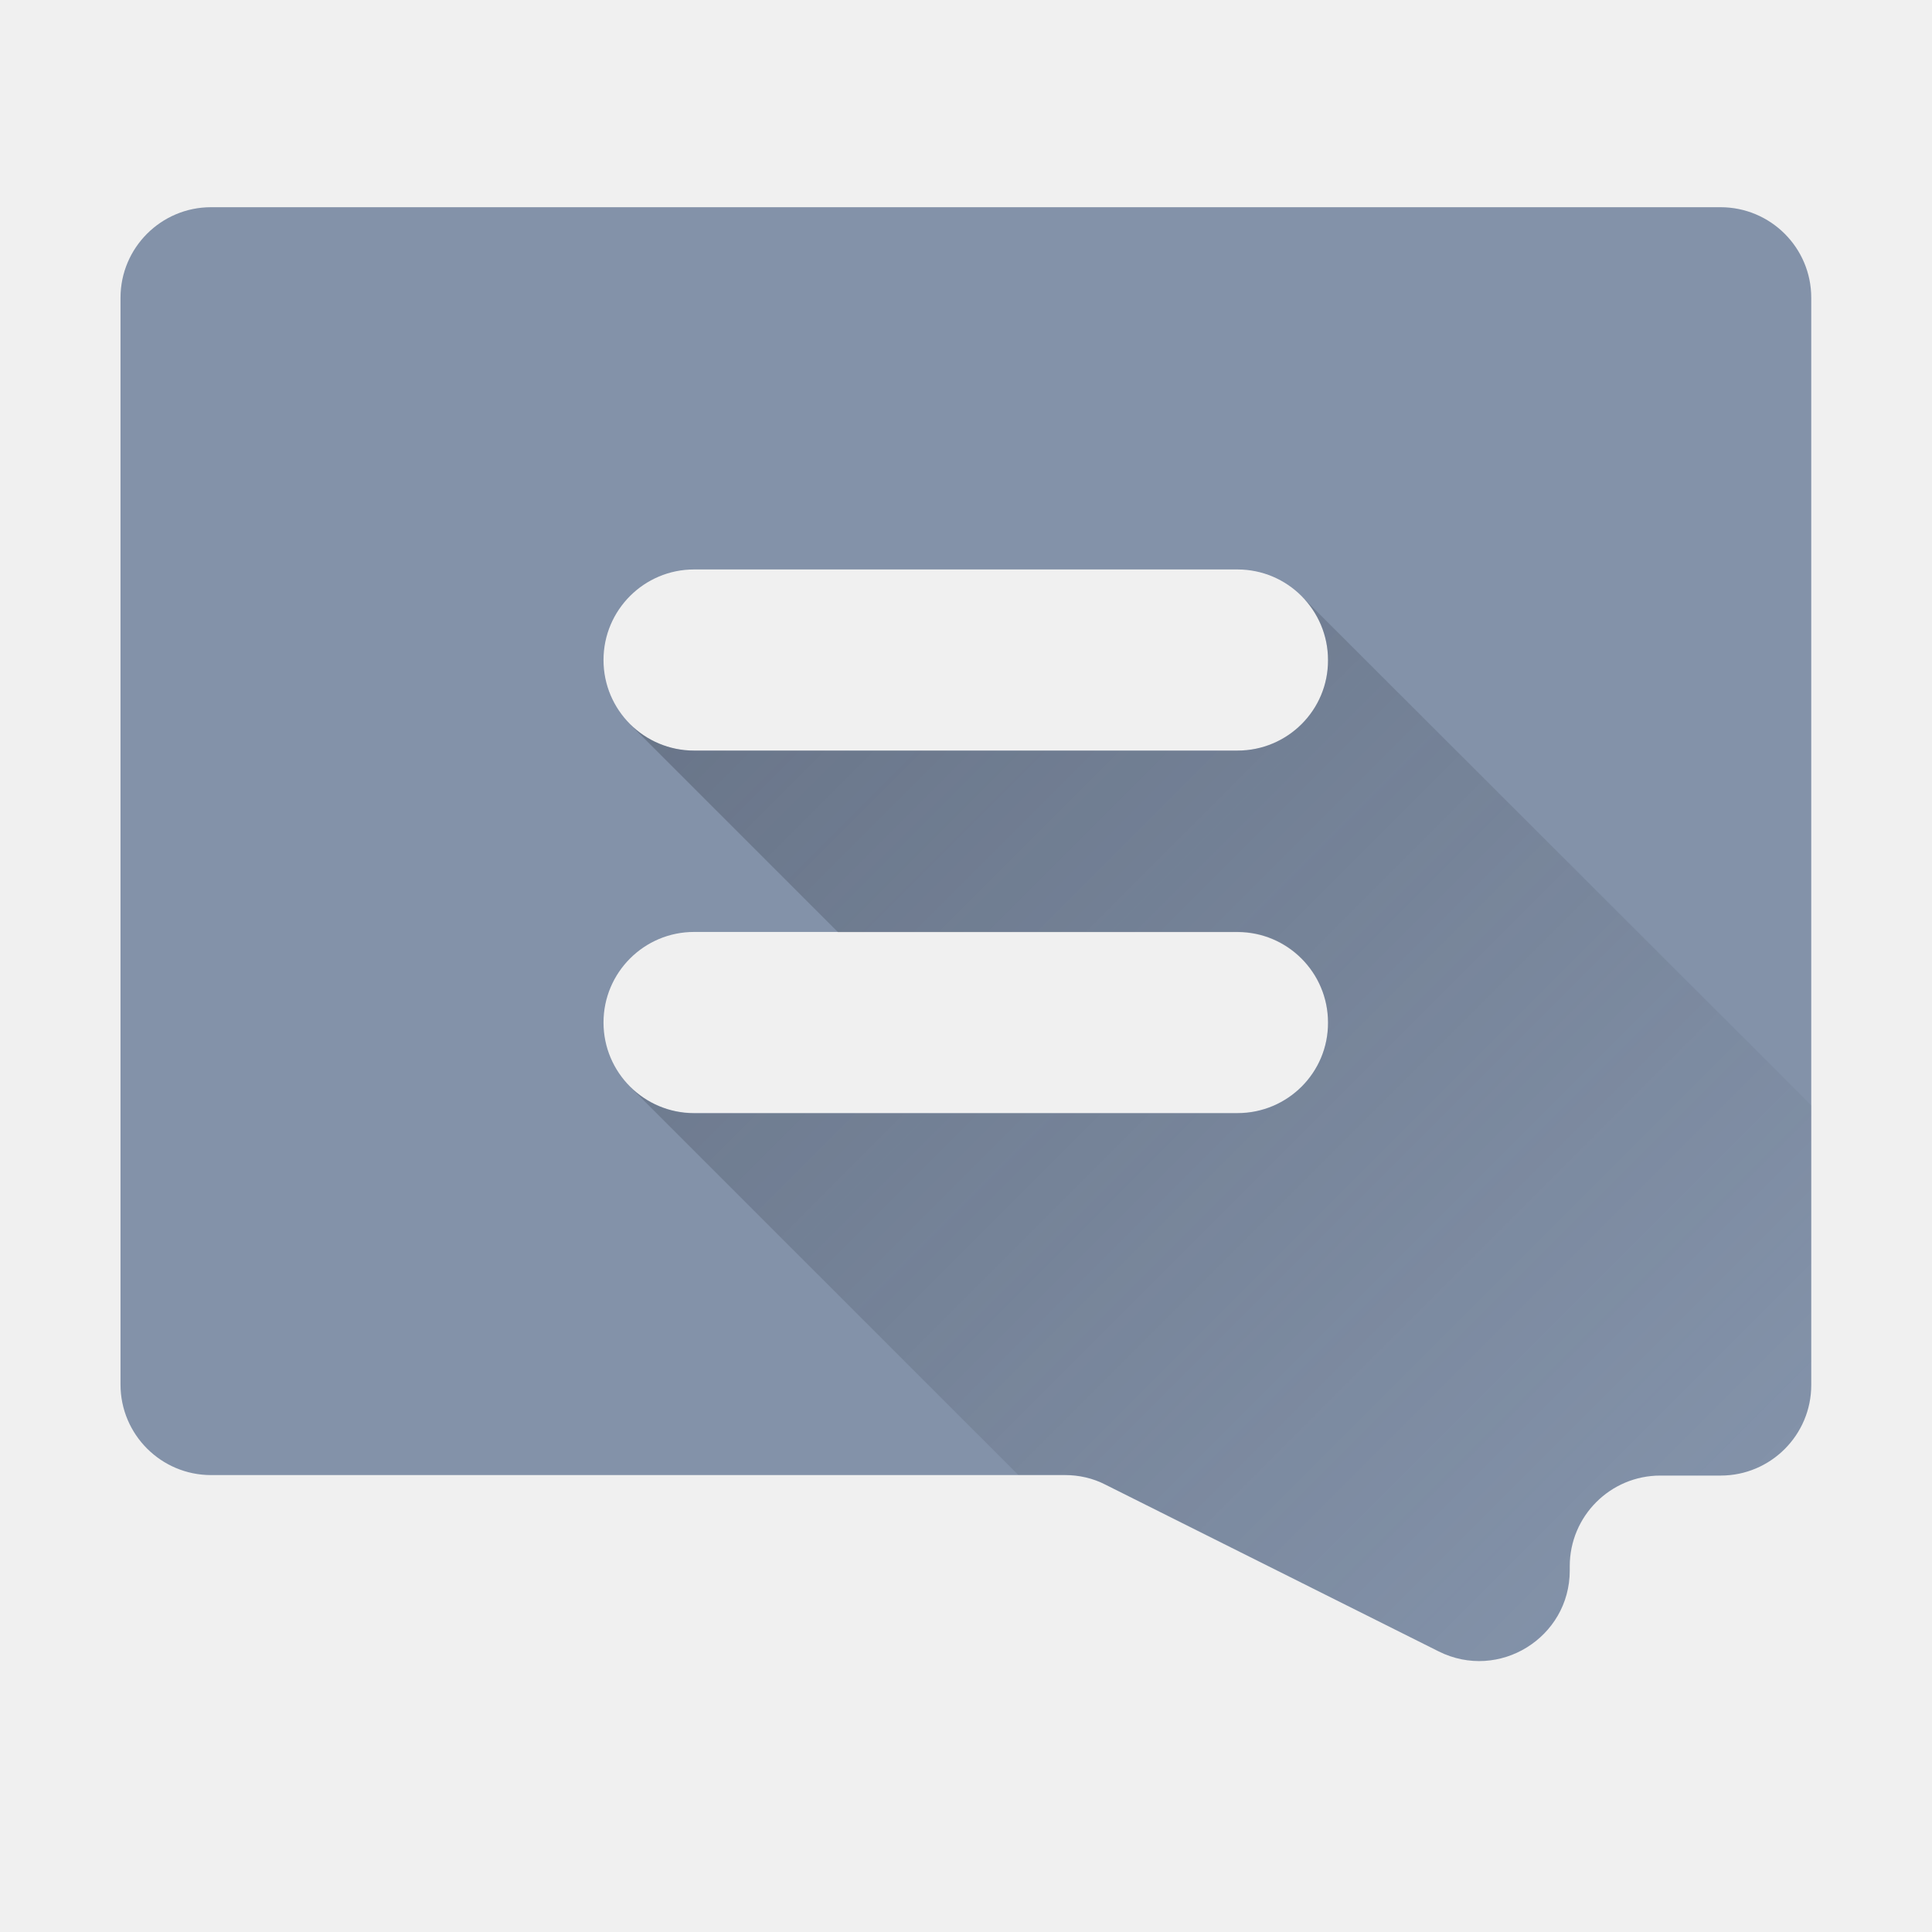
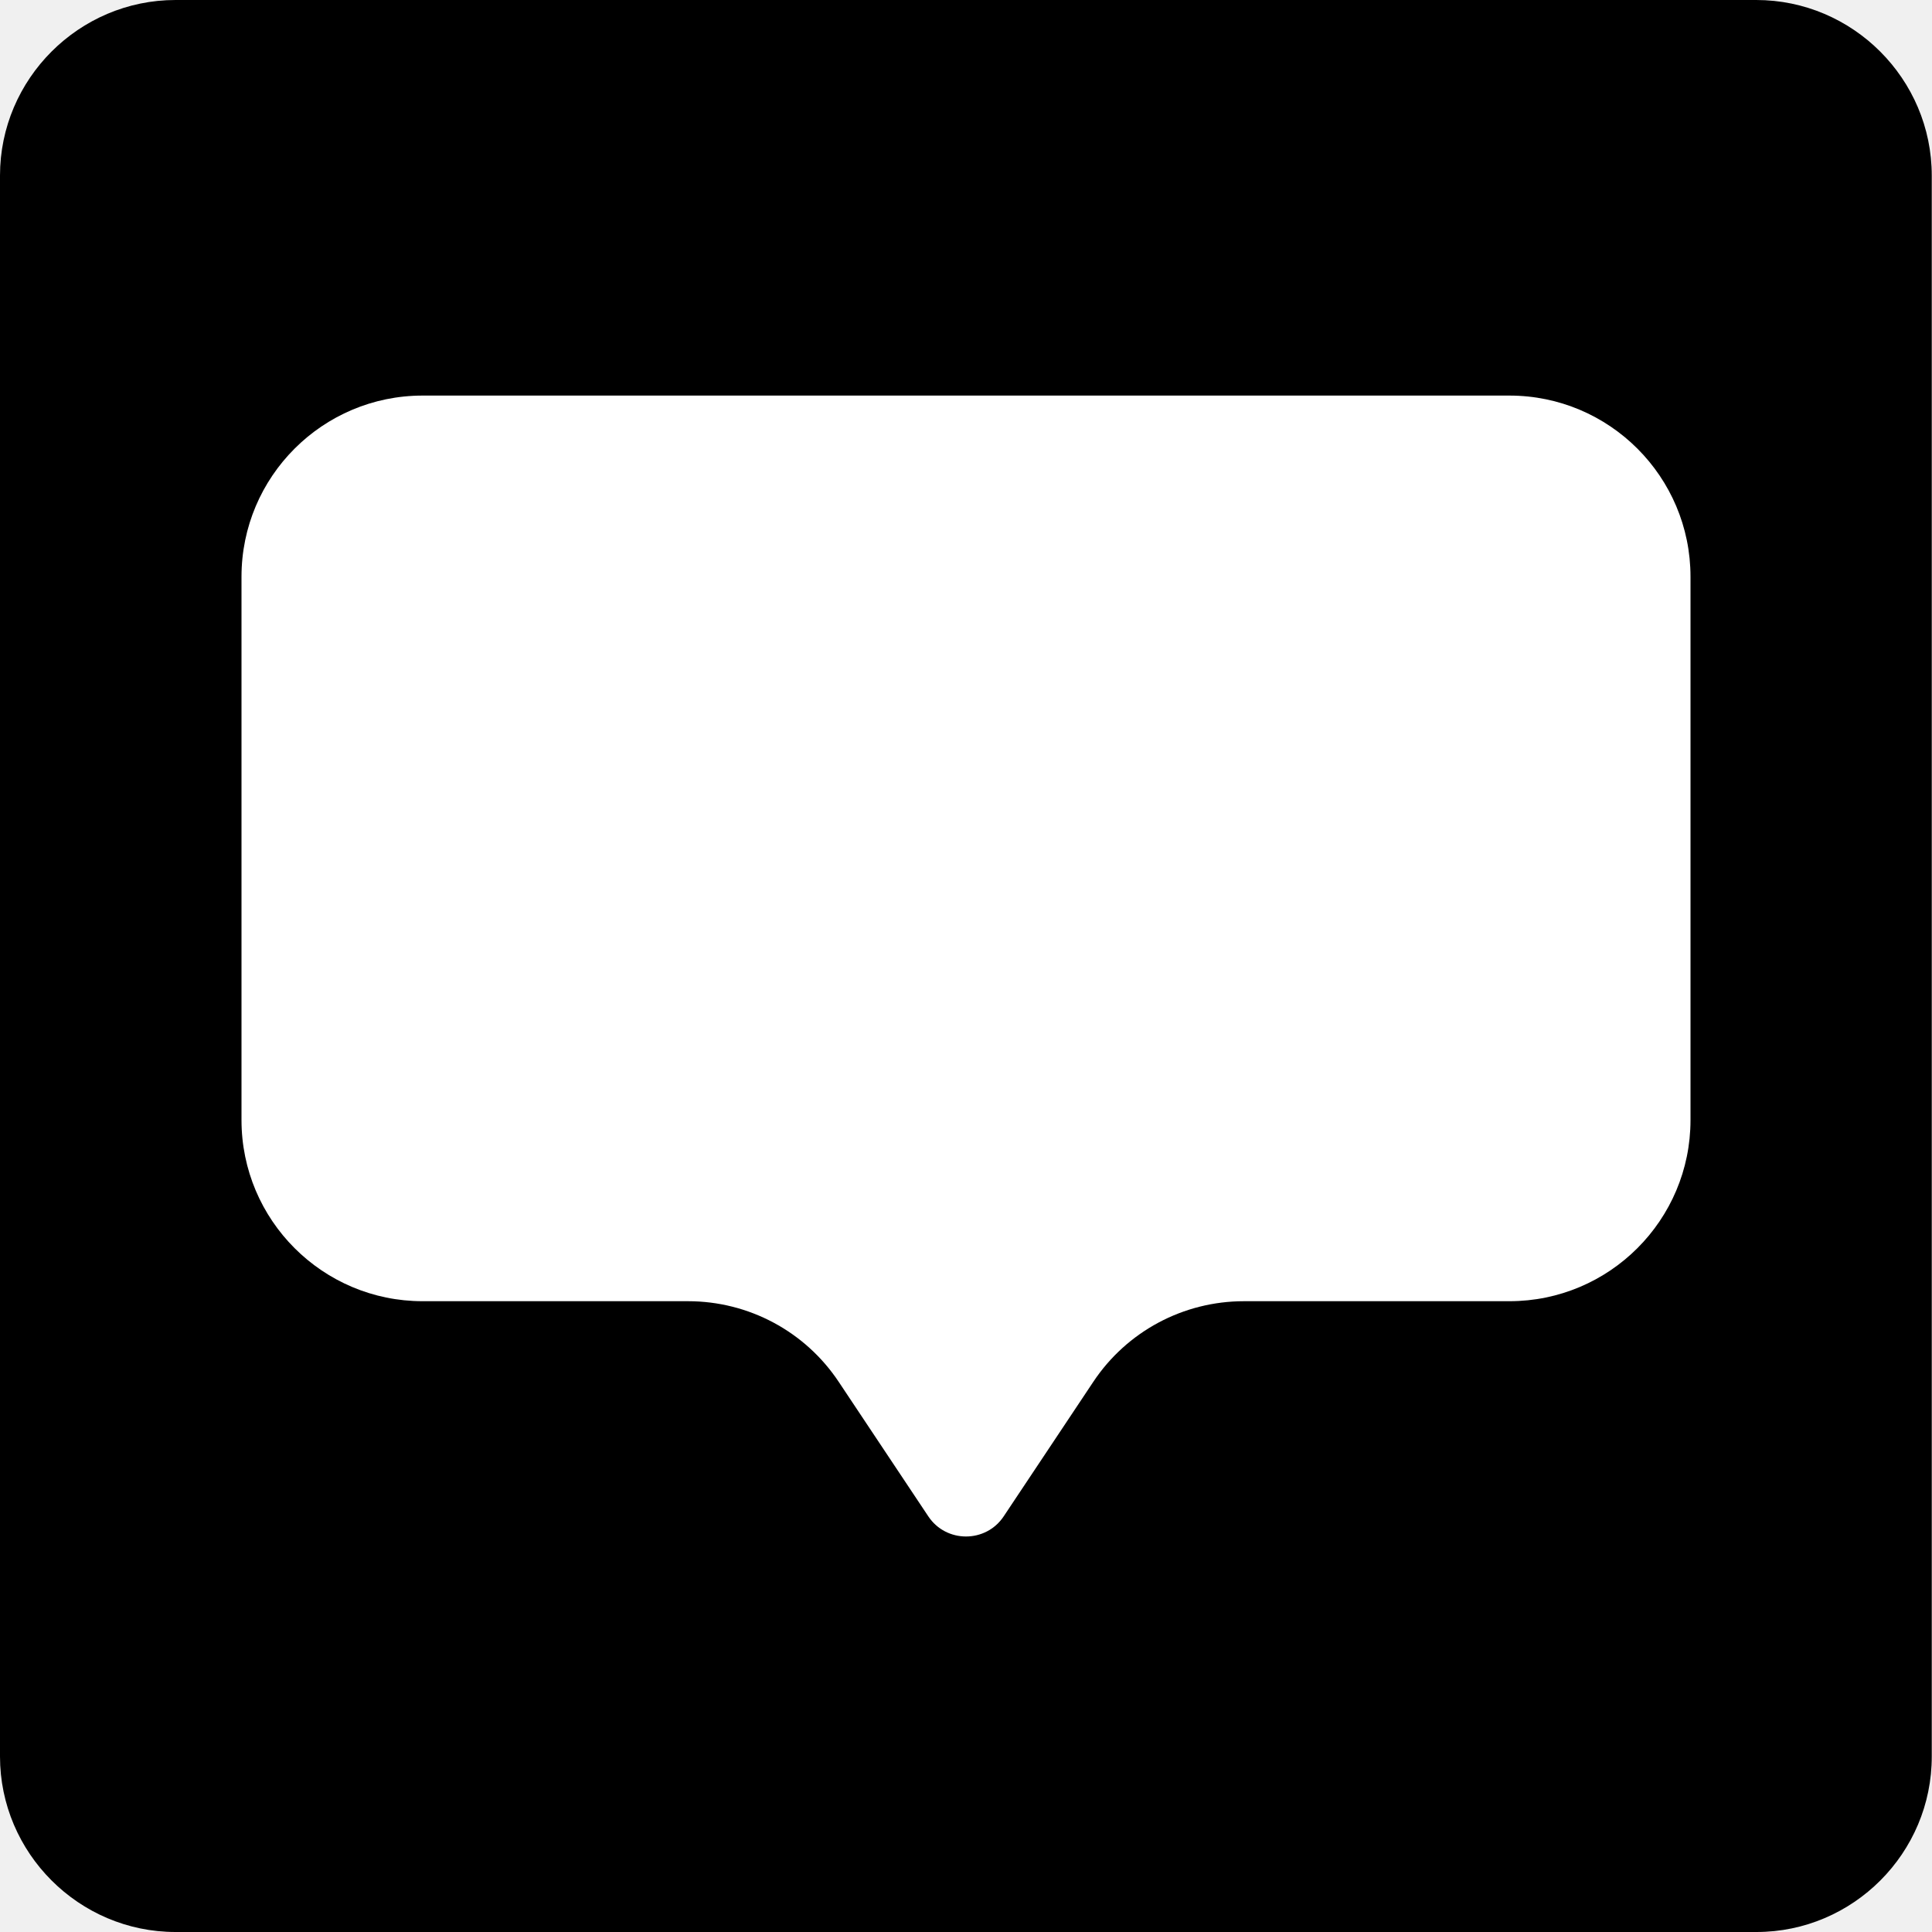
- <svg xmlns="http://www.w3.org/2000/svg" version="1.1" id="comment" x="0px" y="0px" viewBox="0 0 800 800" enable-background="new 0 0 800 800" xml:space="preserve">
-   <path id="comment_1_" fill="#8392A9" d="M712.4,85.8h-625c-20.7,0-37.5,16.8-37.5,37.5v450c0,20.7,16.8,37.5,37.5,37.5H441  c5.8,0,11.6,1.3,16.8,4l137.9,69c25,12.5,54.3-5.7,54.3-33.5v-1.8c0-20.7,16.8-37.5,37.5-37.5h25c20.7,0,37.5-16.8,37.5-37.5V123.3  C750,102.6,733.2,85.8,712.4,85.8z M512.4,460.9h-225c-20.7,0-37.5-16.8-37.5-37.5l0,0c0-20.7,16.8-37.5,37.5-37.5h225  c20.7,0,37.5,16.8,37.5,37.5l0,0C550,444.1,533.2,460.9,512.4,460.9z M512.4,310.8h-225c-20.7,0-37.5-16.8-37.5-37.5l0,0  c0-20.7,16.8-37.5,37.5-37.5h225c20.7,0,37.5,16.8,37.5,37.5l0,0C550,294,533.2,310.8,512.4,310.8z" />
-   <linearGradient id="shadow_1_" gradientUnits="userSpaceOnUse" x1="985.631" y1="912.498" x2="434.018" y2="360.885" gradientTransform="matrix(0.7055 0 0 0.7055 0 -4.619598e-003)">
-     <stop offset="0" style="stop-color:#2C323E;stop-opacity:0" />
-     <stop offset="1" style="stop-color:#2C323E;stop-opacity:0.3" />
-   </linearGradient>
-   <path id="shadow" fill="url(#shadow_1_)" d="M539,246.9c6.7,6.8,10.9,16.1,10.9,26.4c0.1,20.7-16.7,37.5-37.5,37.5h-225  c-10.4,0-19.7-4.2-26.5-10.9l0,0L347,386h165.4c20.7,0,37.5,16.8,37.5,37.5c0.1,20.7-16.7,37.5-37.5,37.5h-225  c-10.3,0-19.6-4.2-26.4-10.9l0,0l160.6,160.6H441c5.8,0,11.6,1.3,16.8,4l138,69.1c25,12.5,54.3-5.7,54.3-33.5v-1.8  c0-20.7,16.8-37.5,37.5-37.5h25c20.7,0,37.5-16.8,37.5-37.5V457.8L539,246.9z" />
-   <g id="text" display="none">
-     <path id="_x32_" display="inline" fill="#FFFFFF" d="M512.4,385.9h-225c-20.7,0-37.5,16.7-37.5,37.5c0,20.7,16.7,37.5,37.5,37.5   h225c20.7,0,37.5-16.8,37.5-37.5C549.9,402.7,533.2,385.9,512.4,385.9z" />
-     <path id="_x31_" display="inline" fill="#FFFFFF" d="M512.4,235.9h-225c-20.7,0-37.5,16.7-37.5,37.5c0,20.7,16.7,37.5,37.5,37.5   h225c20.7,0,37.5-16.8,37.5-37.5S533.2,235.9,512.4,235.9z" />
+ <svg xmlns="http://www.w3.org/2000/svg" version="1.1" id="microphone-muted" x="0px" y="0px" viewBox="0 0 800 800" enable-background="new 0 0 800 800" xml:space="preserve">
+   <g id="mic">
+     <path id="background" d="M727.3,800H72.7C32.7,800,0,767.3,0,727.3V72.7C0,32.7,32.7,0,72.7,0h654.5c40,0,72.7,32.7,72.7,72.7   v654.5C800,767.3,767.3,800,727.3,800z" />
+     <path fill="#FFFFFF" d="M700,238.8v225c0,41.4-33.6,75-75,75H515.1c-25.1,0-48.5,12.5-62.4,33.4l-37.1,55.7   c-7.4,11.1-23.8,11.1-31.2,0l-37.1-55.7c-13.9-20.9-37.3-33.4-62.4-33.4H175c-41.4,0-75-33.6-75-75v-225c0-41.4,33.6-75,75-75h450   C666.4,163.8,700,197.4,700,238.8z" />
+   </g>
+   <g id="stroke" display="none">
+     <rect x="395.7" y="69.3" transform="matrix(-0.7071 -0.7071 0.7071 -0.7071 416.7709 1000.639)" display="inline" width="39.7" height="689.4" />
+     <rect x="333.7" y="27.2" transform="matrix(-0.7071 -0.7071 0.7071 -0.7071 374.5721 898.9445)" display="inline" fill="#FF9696" width="79.6" height="689.4" />
  </g>
</svg>
